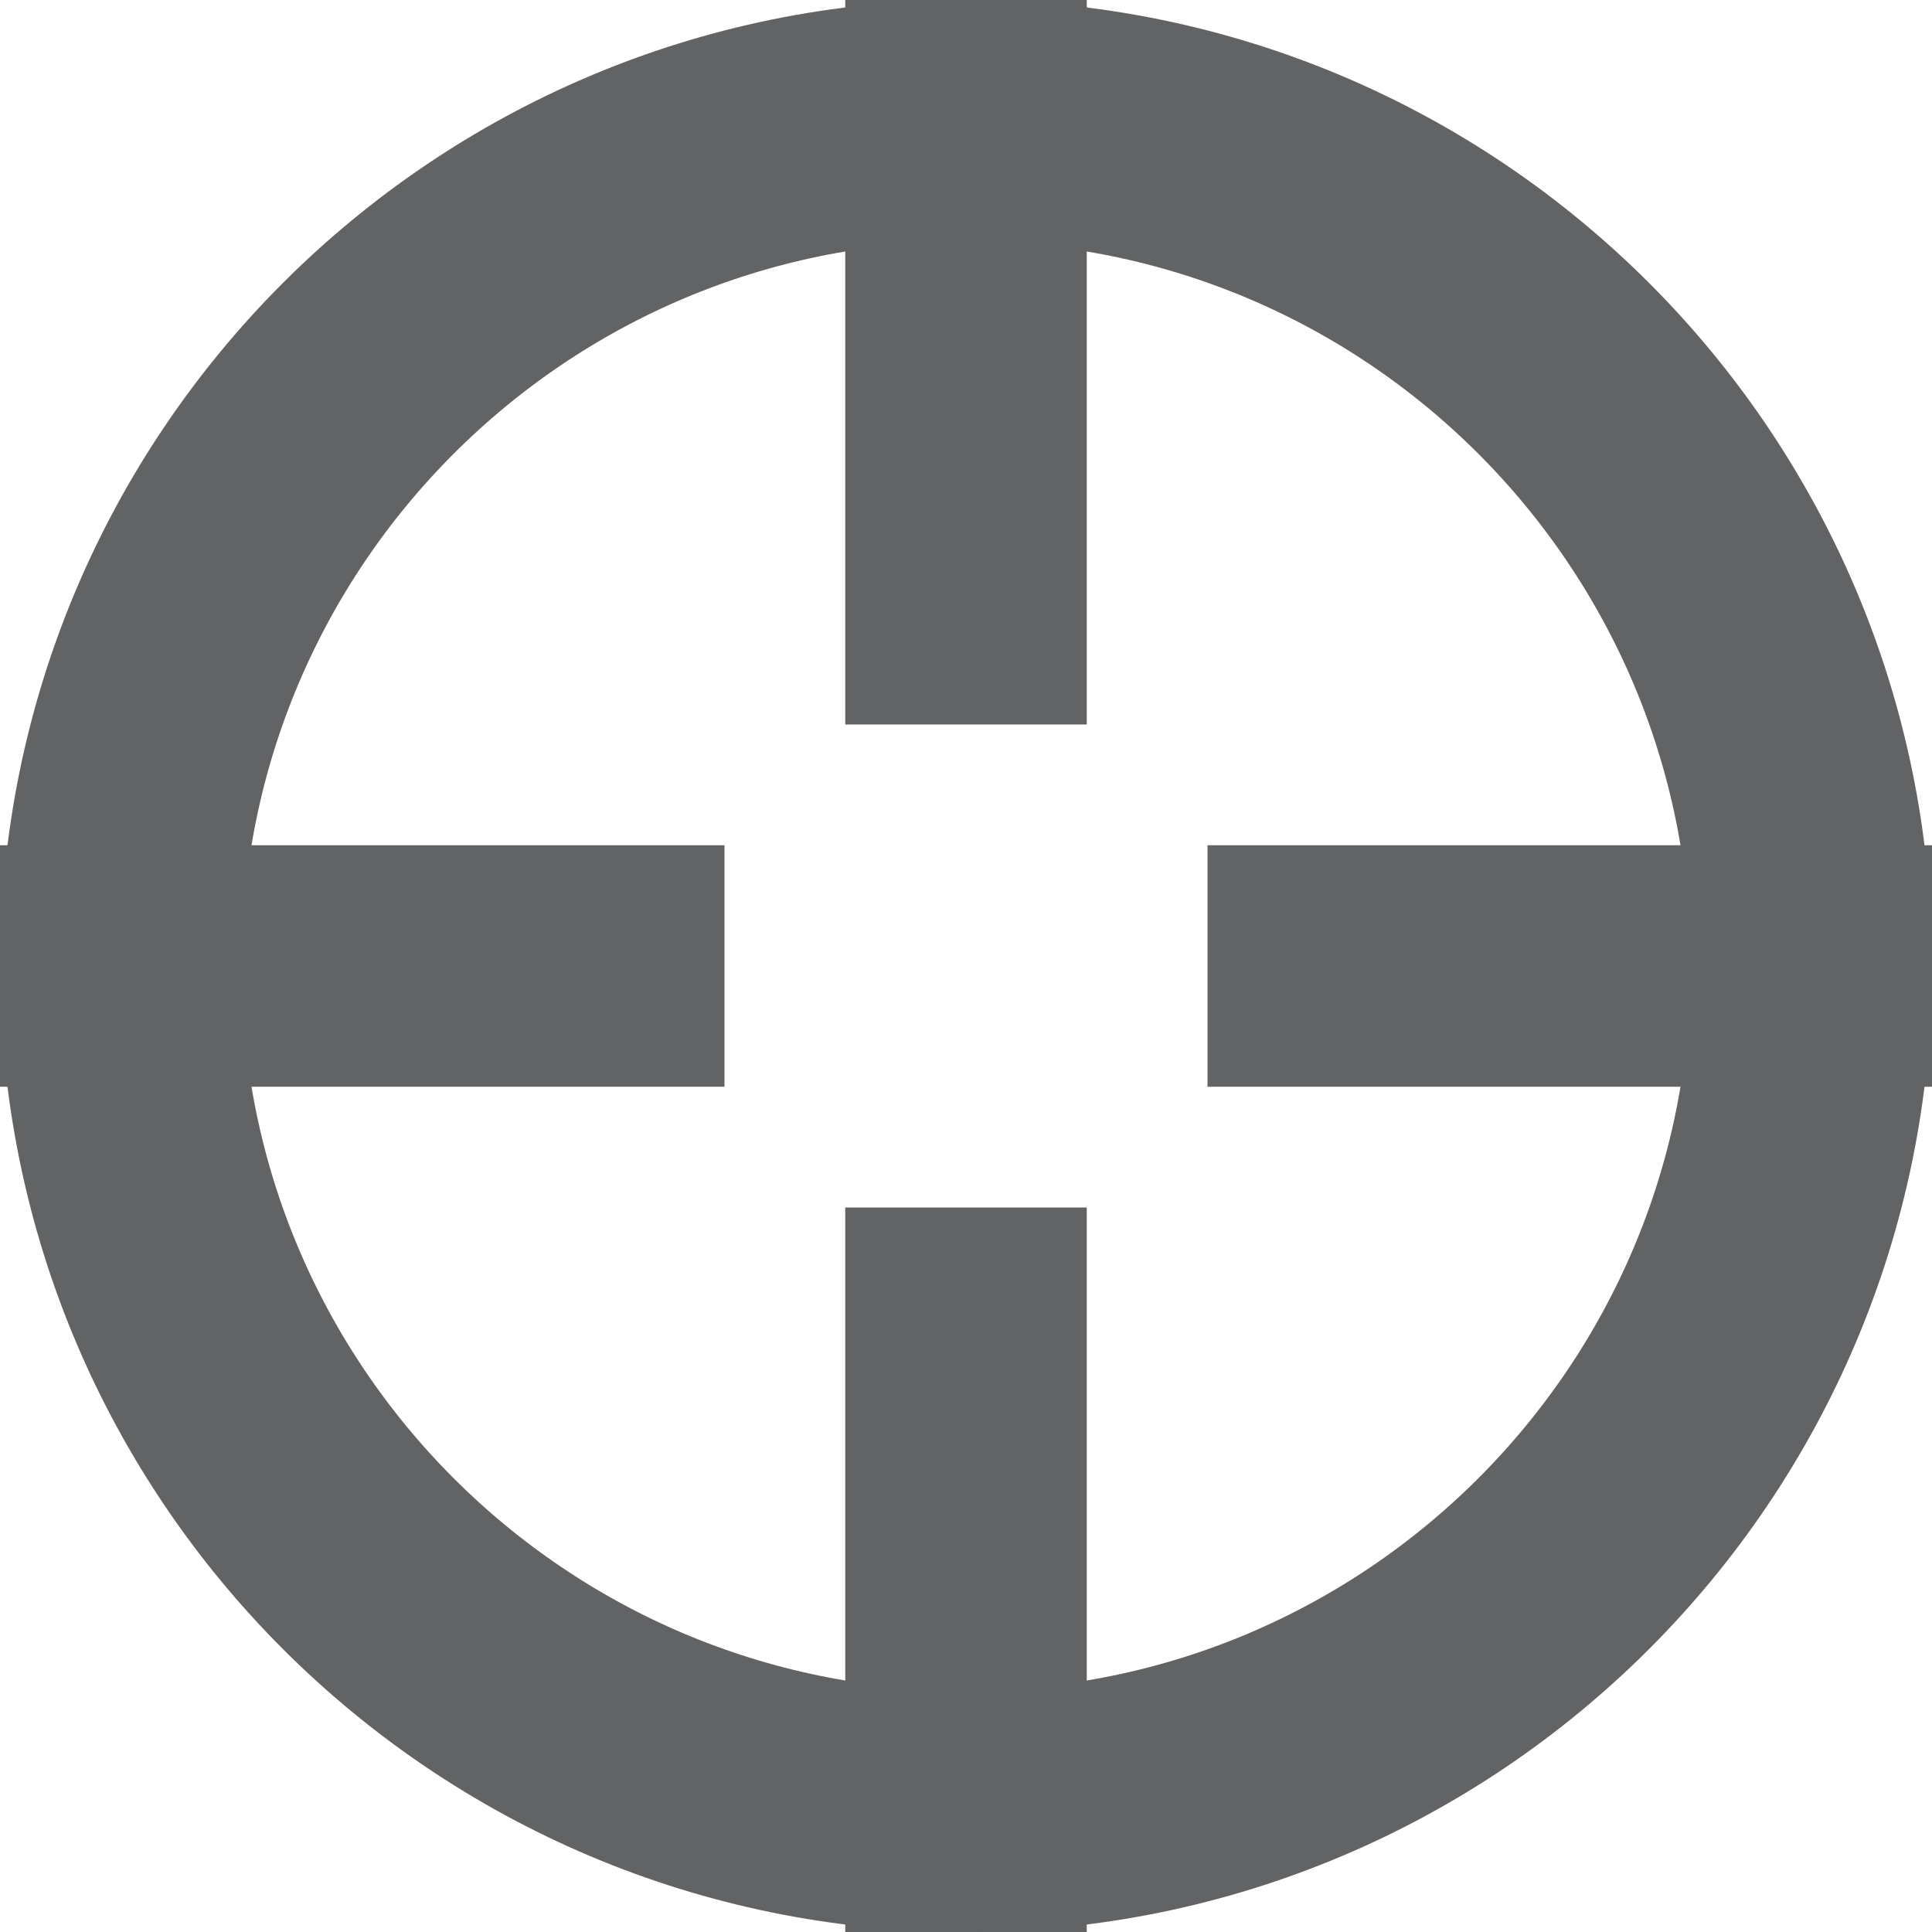
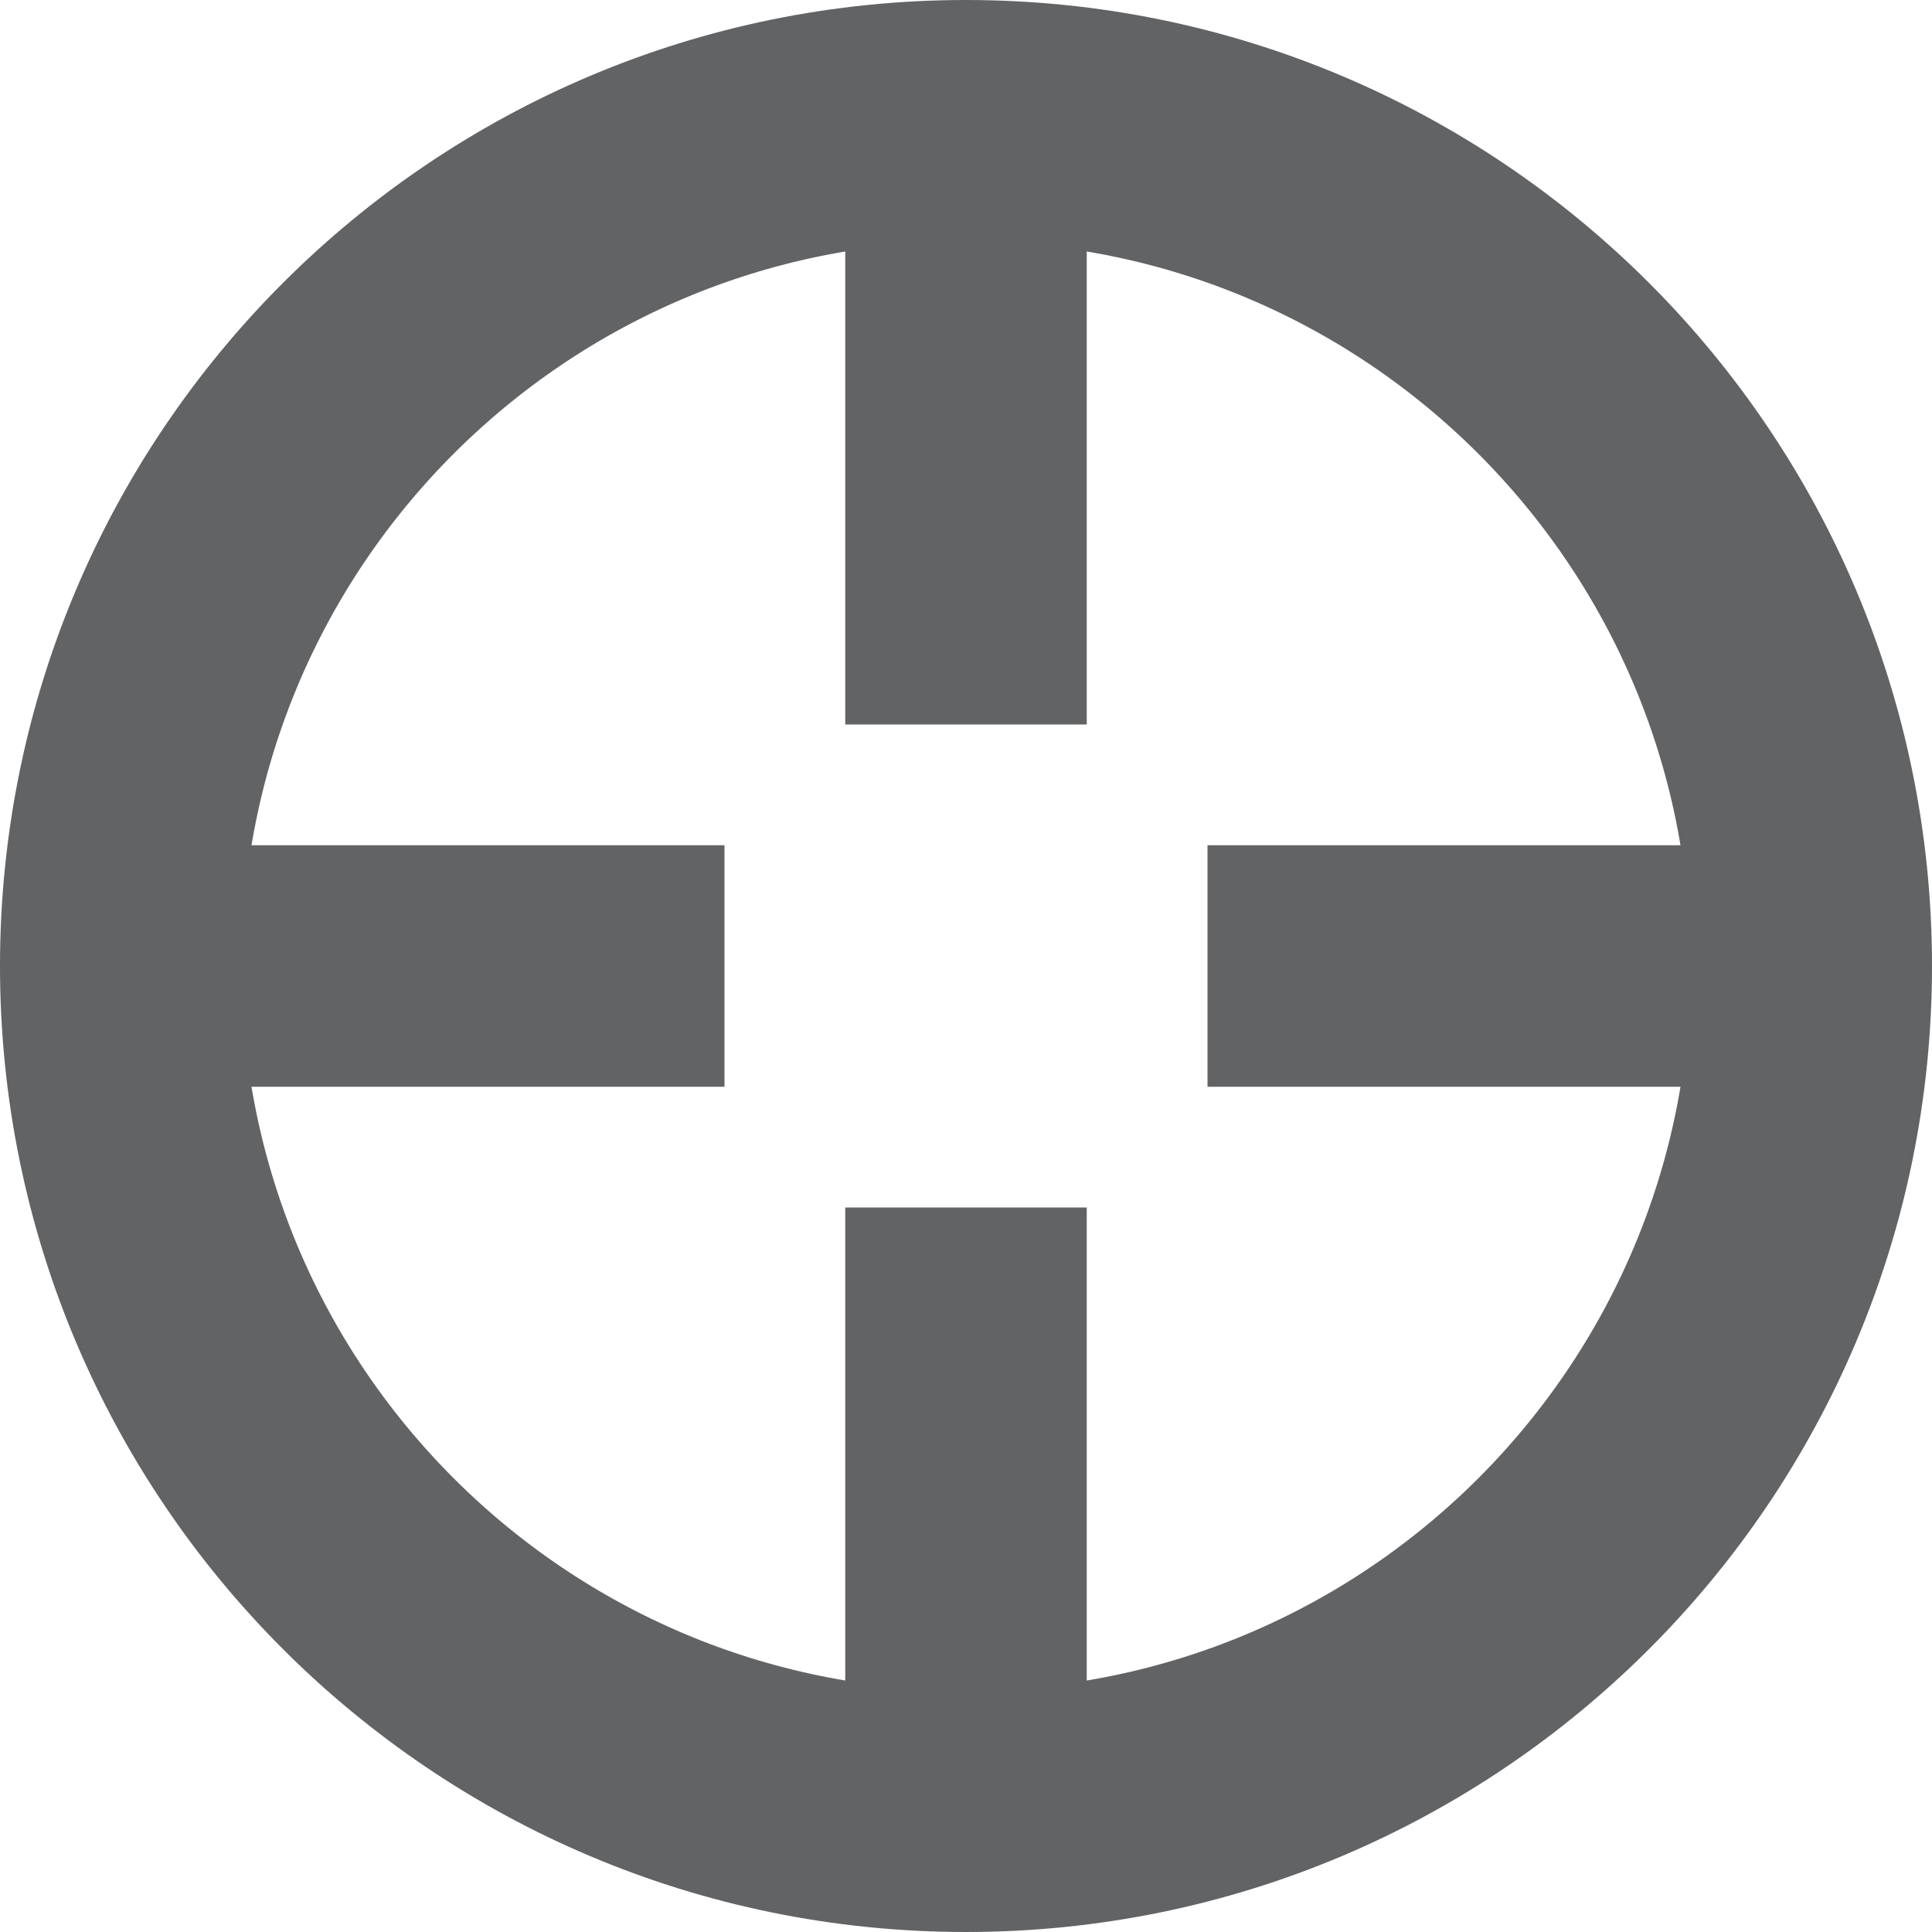
<svg xmlns="http://www.w3.org/2000/svg" width="16" height="16">
-   <line x1="0" y1="8" x2="6" y2="8" style="stroke:#616365;stroke-width:2" />
-   <line x1="10" y1="8" x2="16" y2="8" style="stroke:#616365;stroke-width:2" />
-   <line x1="8" y1="0" x2="8" y2="6" style="stroke:#616365;stroke-width:2" />
-   <line x1="8" y1="10" x2="8" y2="16" style="stroke:#616365;stroke-width:2" />
+   <line x1="1" y1="8" x2="6" y2="8" style="stroke:#616365;stroke-width:2" />
+   <line x1="10" y1="8" x2="15" y2="8" style="stroke:#616365;stroke-width:2" />
+   <line x1="8" y1="1" x2="8" y2="6" style="stroke:#616365;stroke-width:2" />
+   <line x1="8" y1="10" x2="8" y2="15" style="stroke:#616365;stroke-width:2" />
  <circle cx="8" cy="8" r="7" style="fill:none;stroke:#616365;stroke-width:2" />
</svg>
